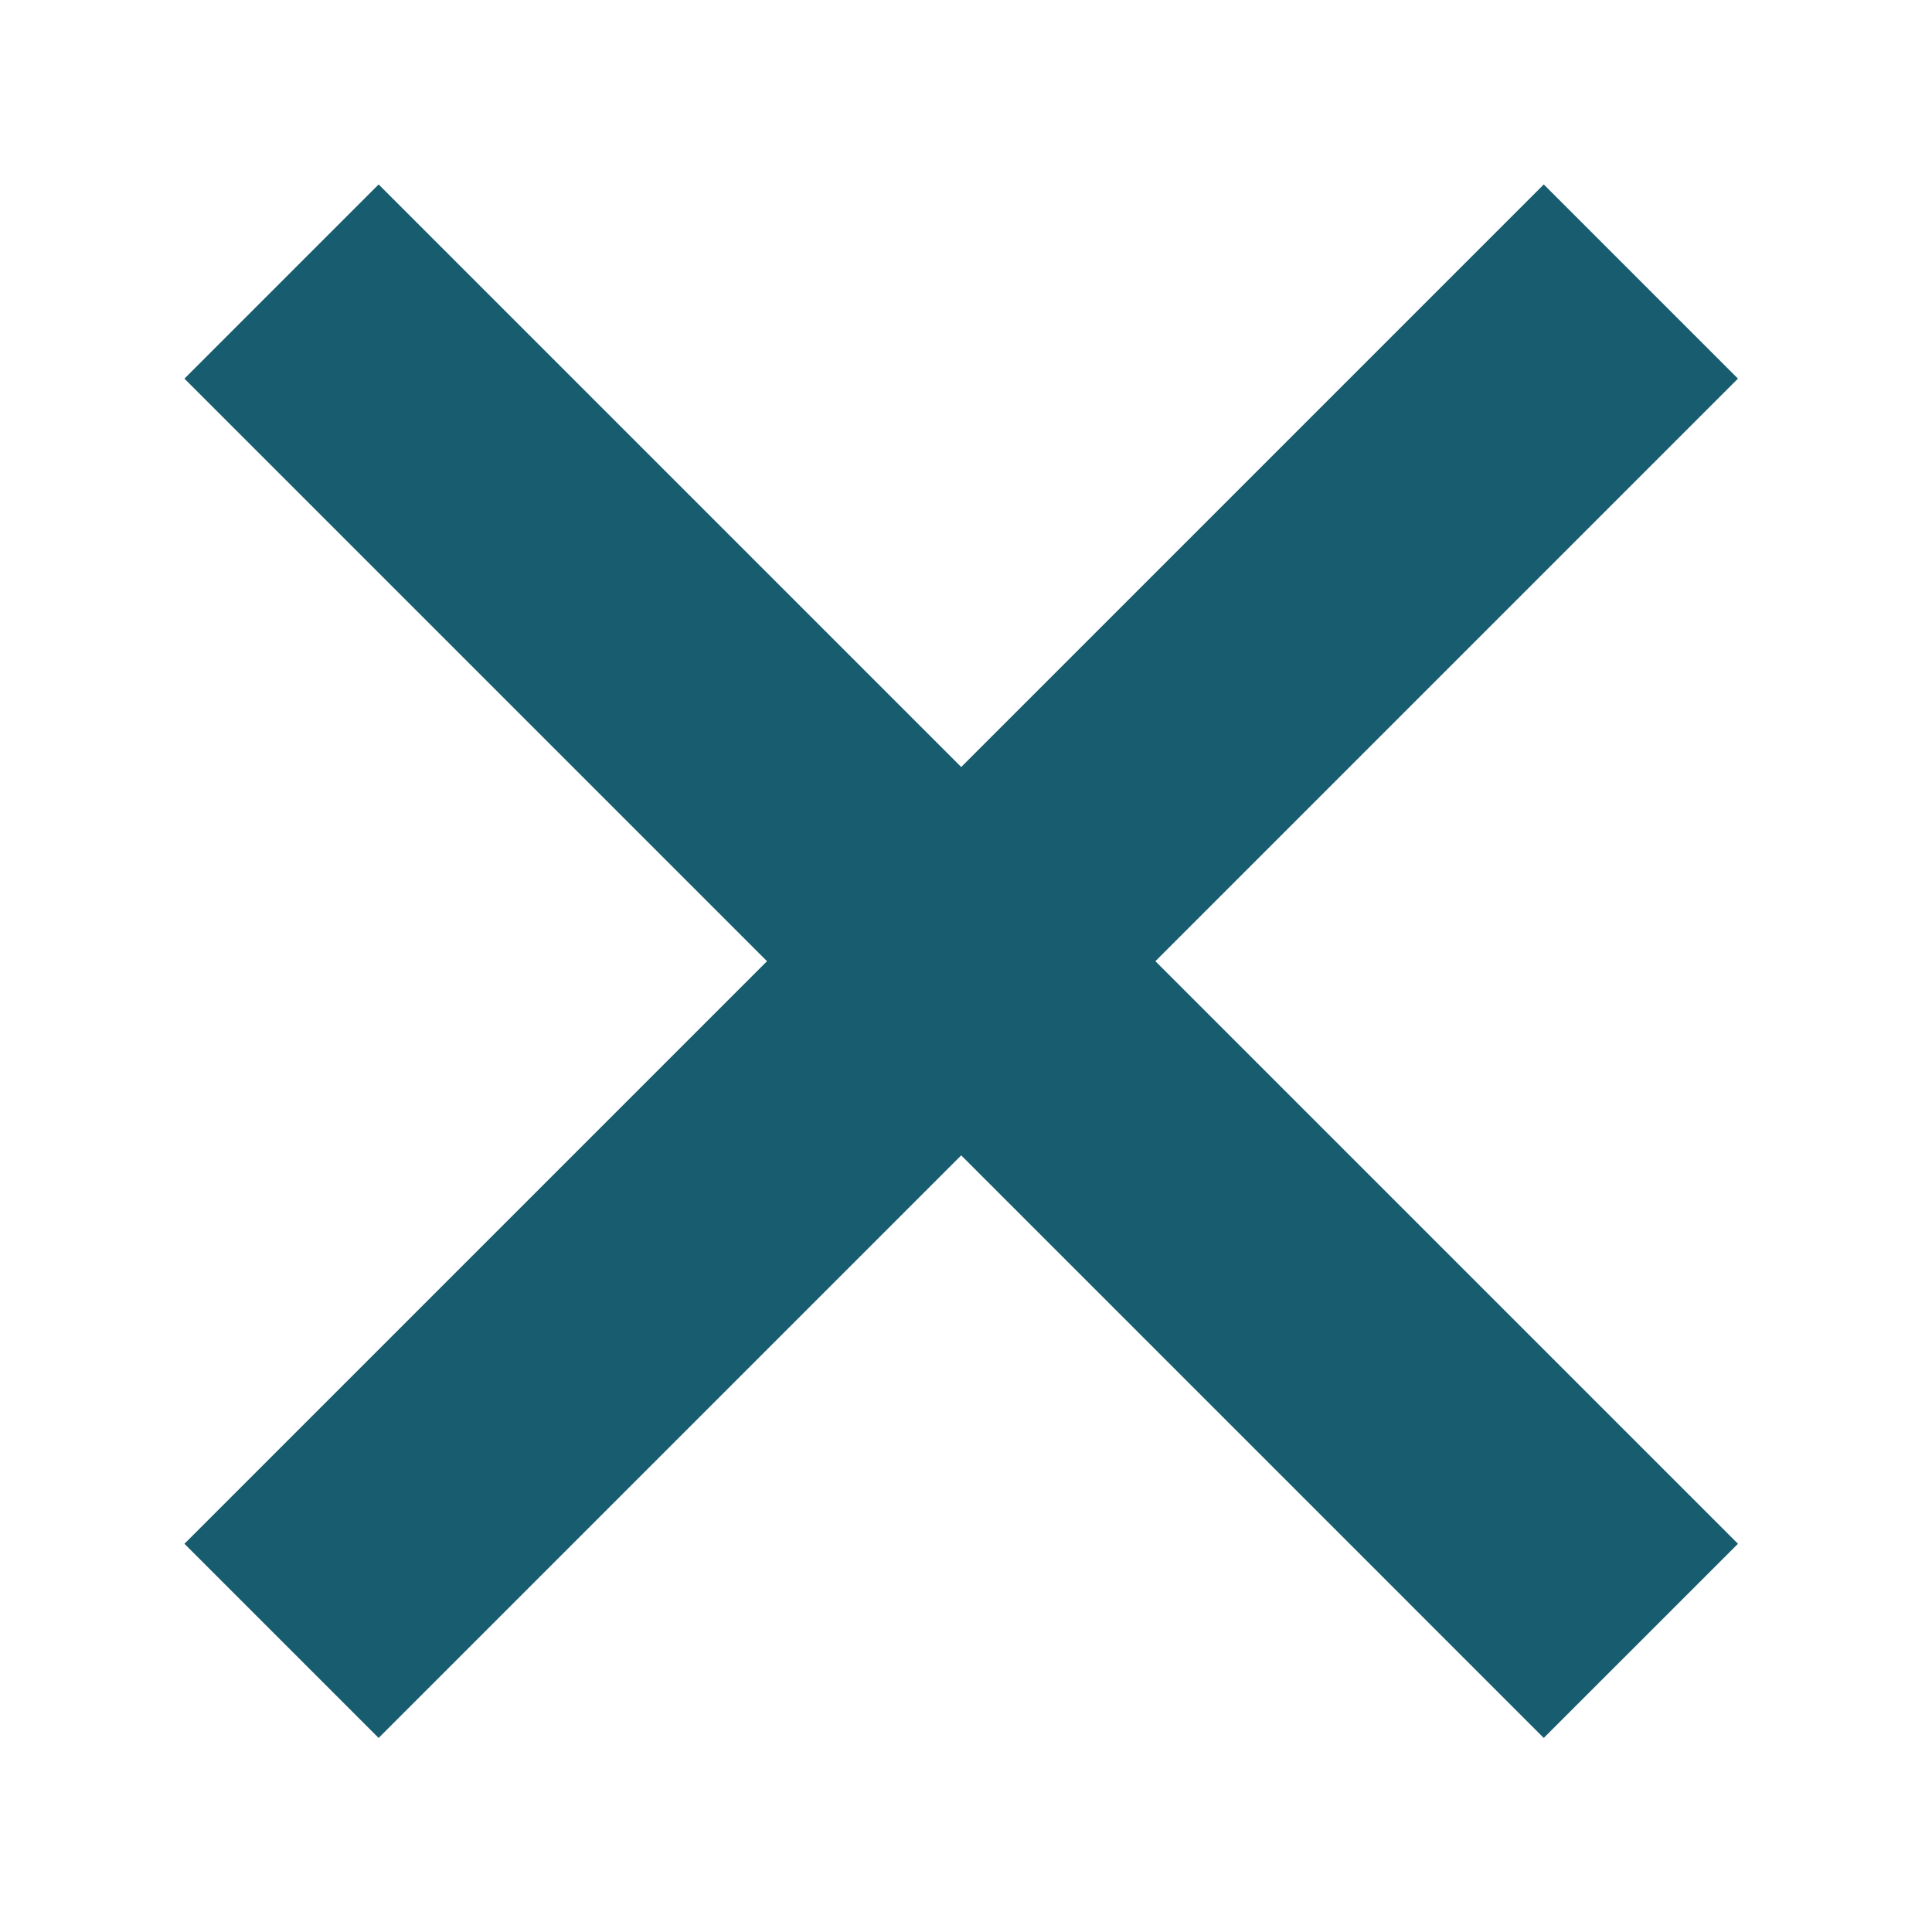
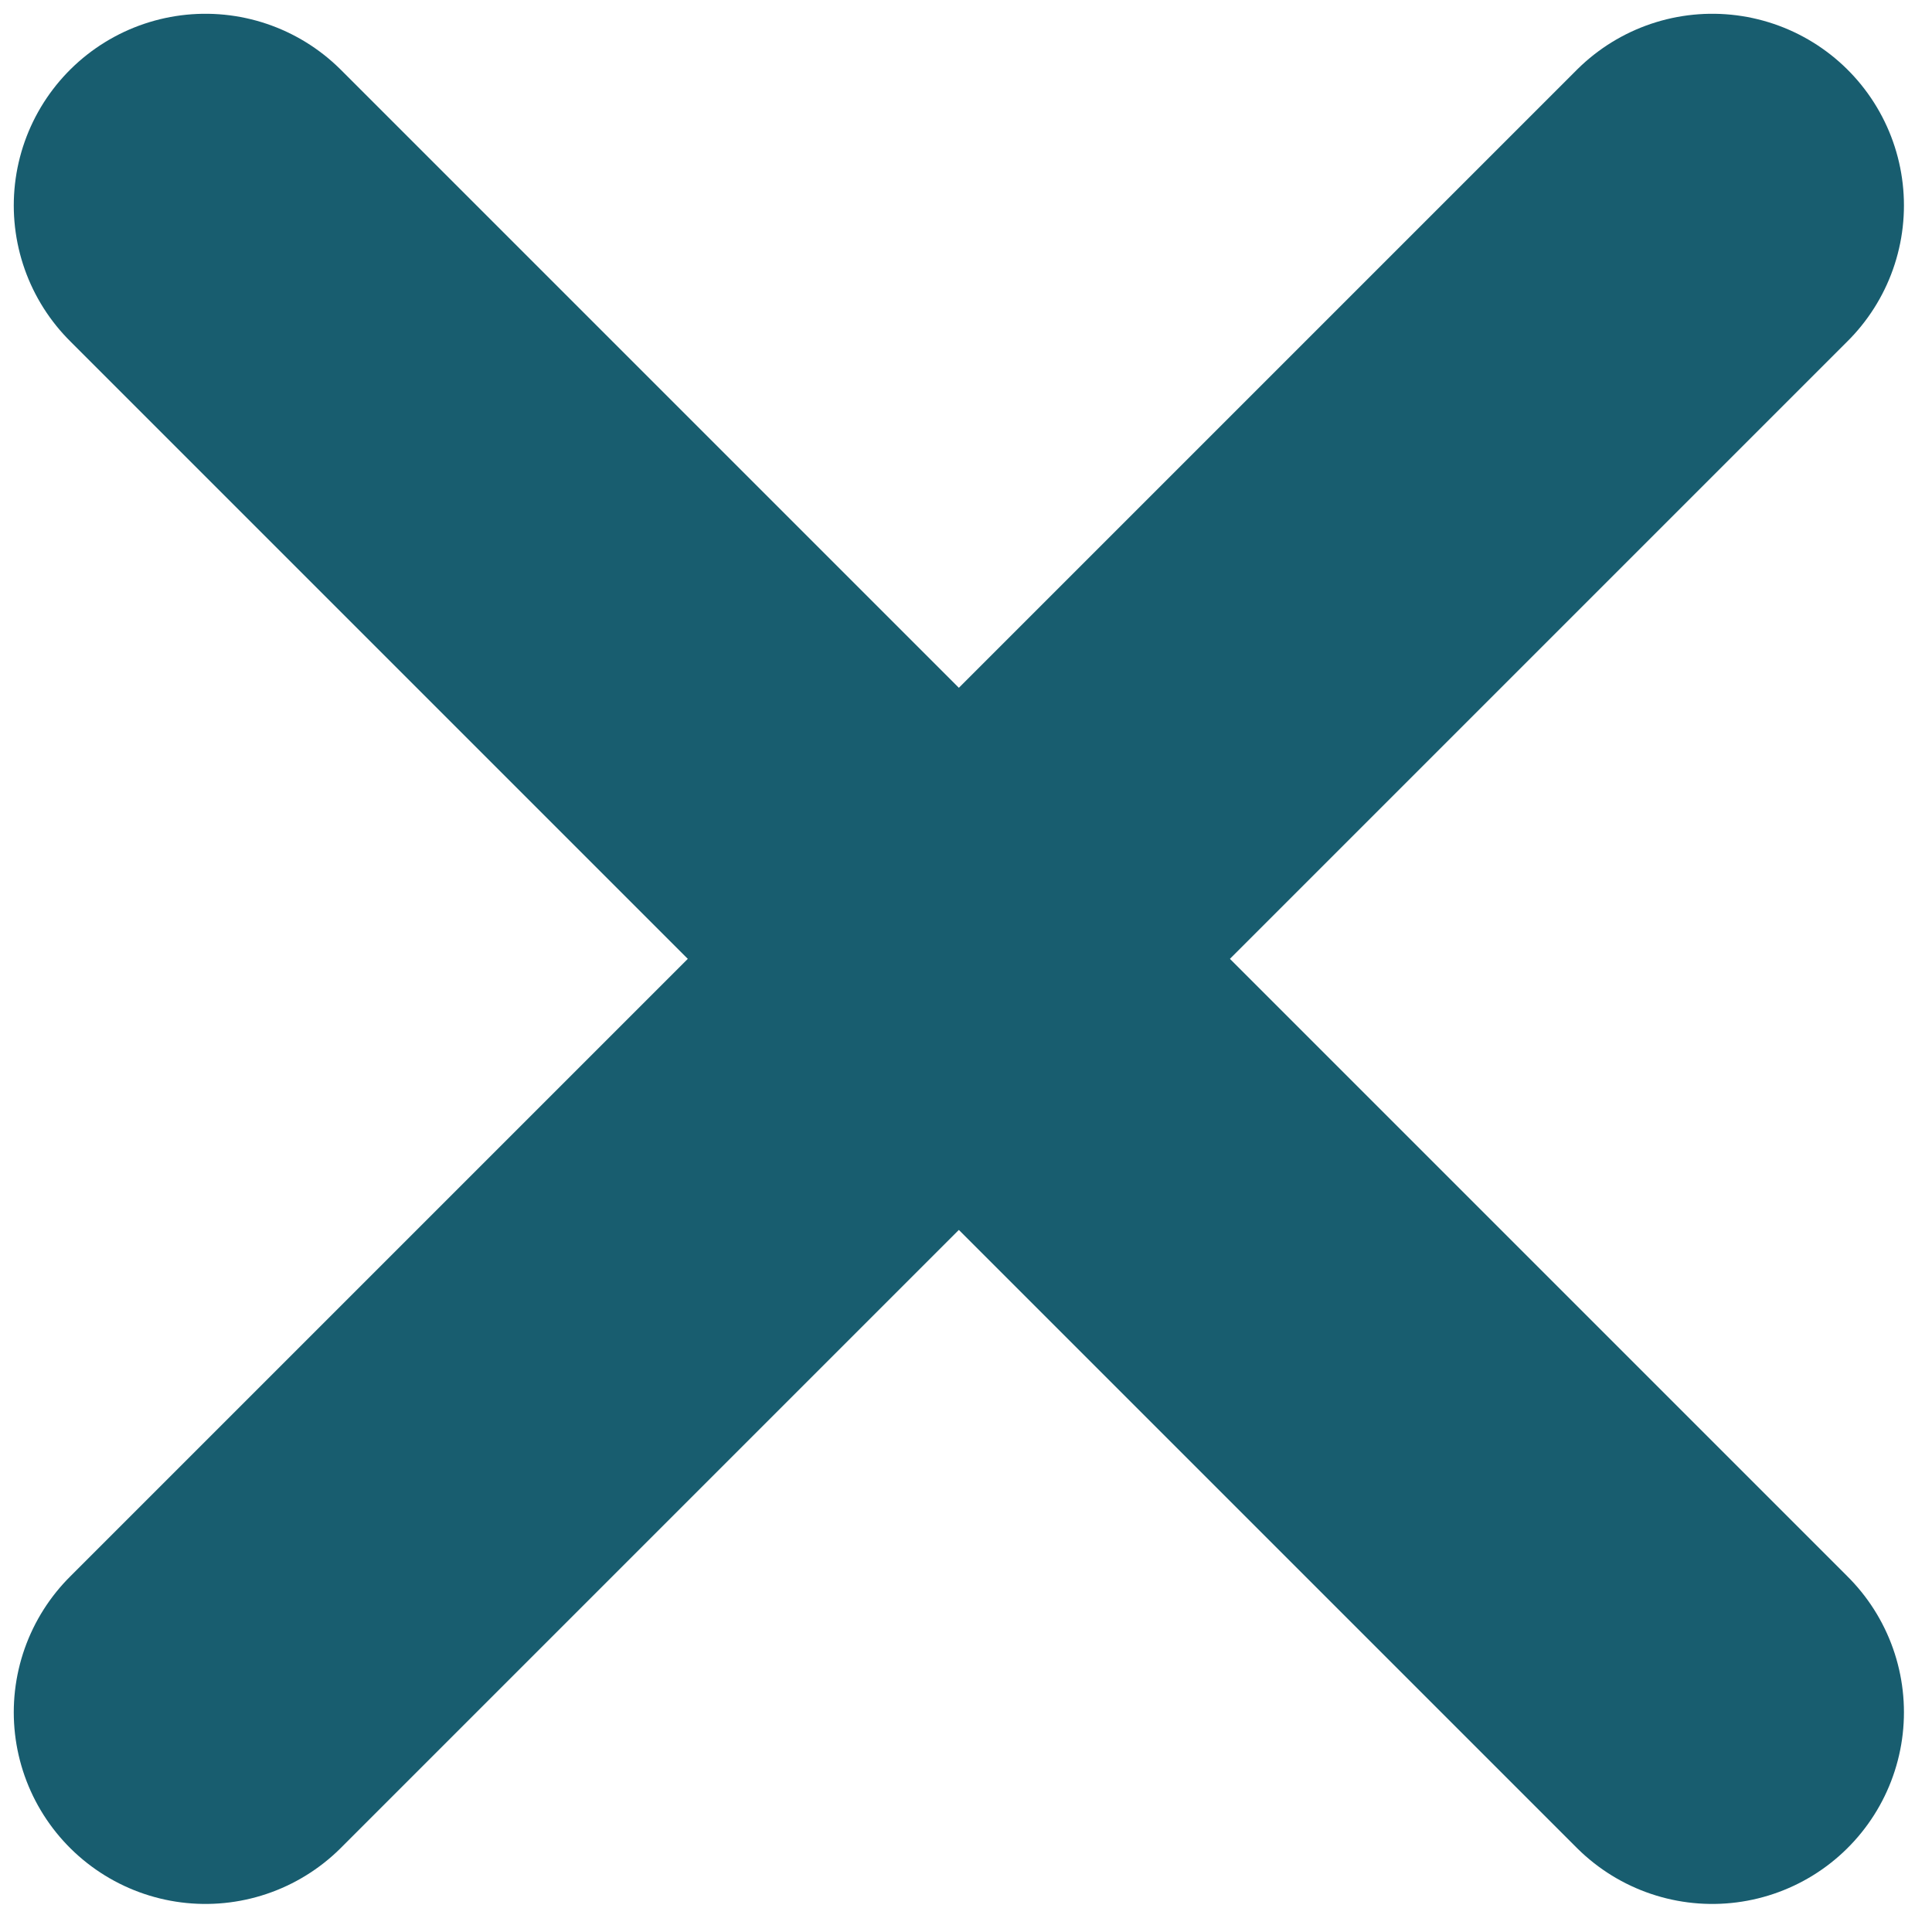
- <svg xmlns="http://www.w3.org/2000/svg" width="100%" height="100%" viewBox="0 0 134 134" version="1.1" xml:space="preserve" style="fill-rule:evenodd;clip-rule:evenodd;stroke-linejoin:round;stroke-miterlimit:2;">
-   <path d="M107.073,120.541l-40.406,-40.406l-40.406,40.406l-13.469,-13.468l40.406,-40.406l-40.406,-40.406l13.469,-13.469l40.406,40.406l40.406,-40.406l13.469,13.468l-40.406,40.407l40.406,40.406l-13.469,13.468Z" style="fill:#185d6f;fill-rule:nonzero;" />
+ <svg xmlns="http://www.w3.org/2000/svg" width="100%" height="100%" viewBox="0 0 63 63" version="1.1" xml:space="preserve" style="fill-rule:evenodd;clip-rule:evenodd;stroke-linecap:round;stroke-linejoin:round;stroke-miterlimit:1.5;">
+   <path d="M6.699,6.699l49.136,49.136" style="fill:none;stroke:#185d6f;stroke-width:12.5px;" />
+   <path d="M55.835,6.699l-49.136,49.136" style="fill:none;stroke:#185d6f;stroke-width:12.5px;" />
</svg>
